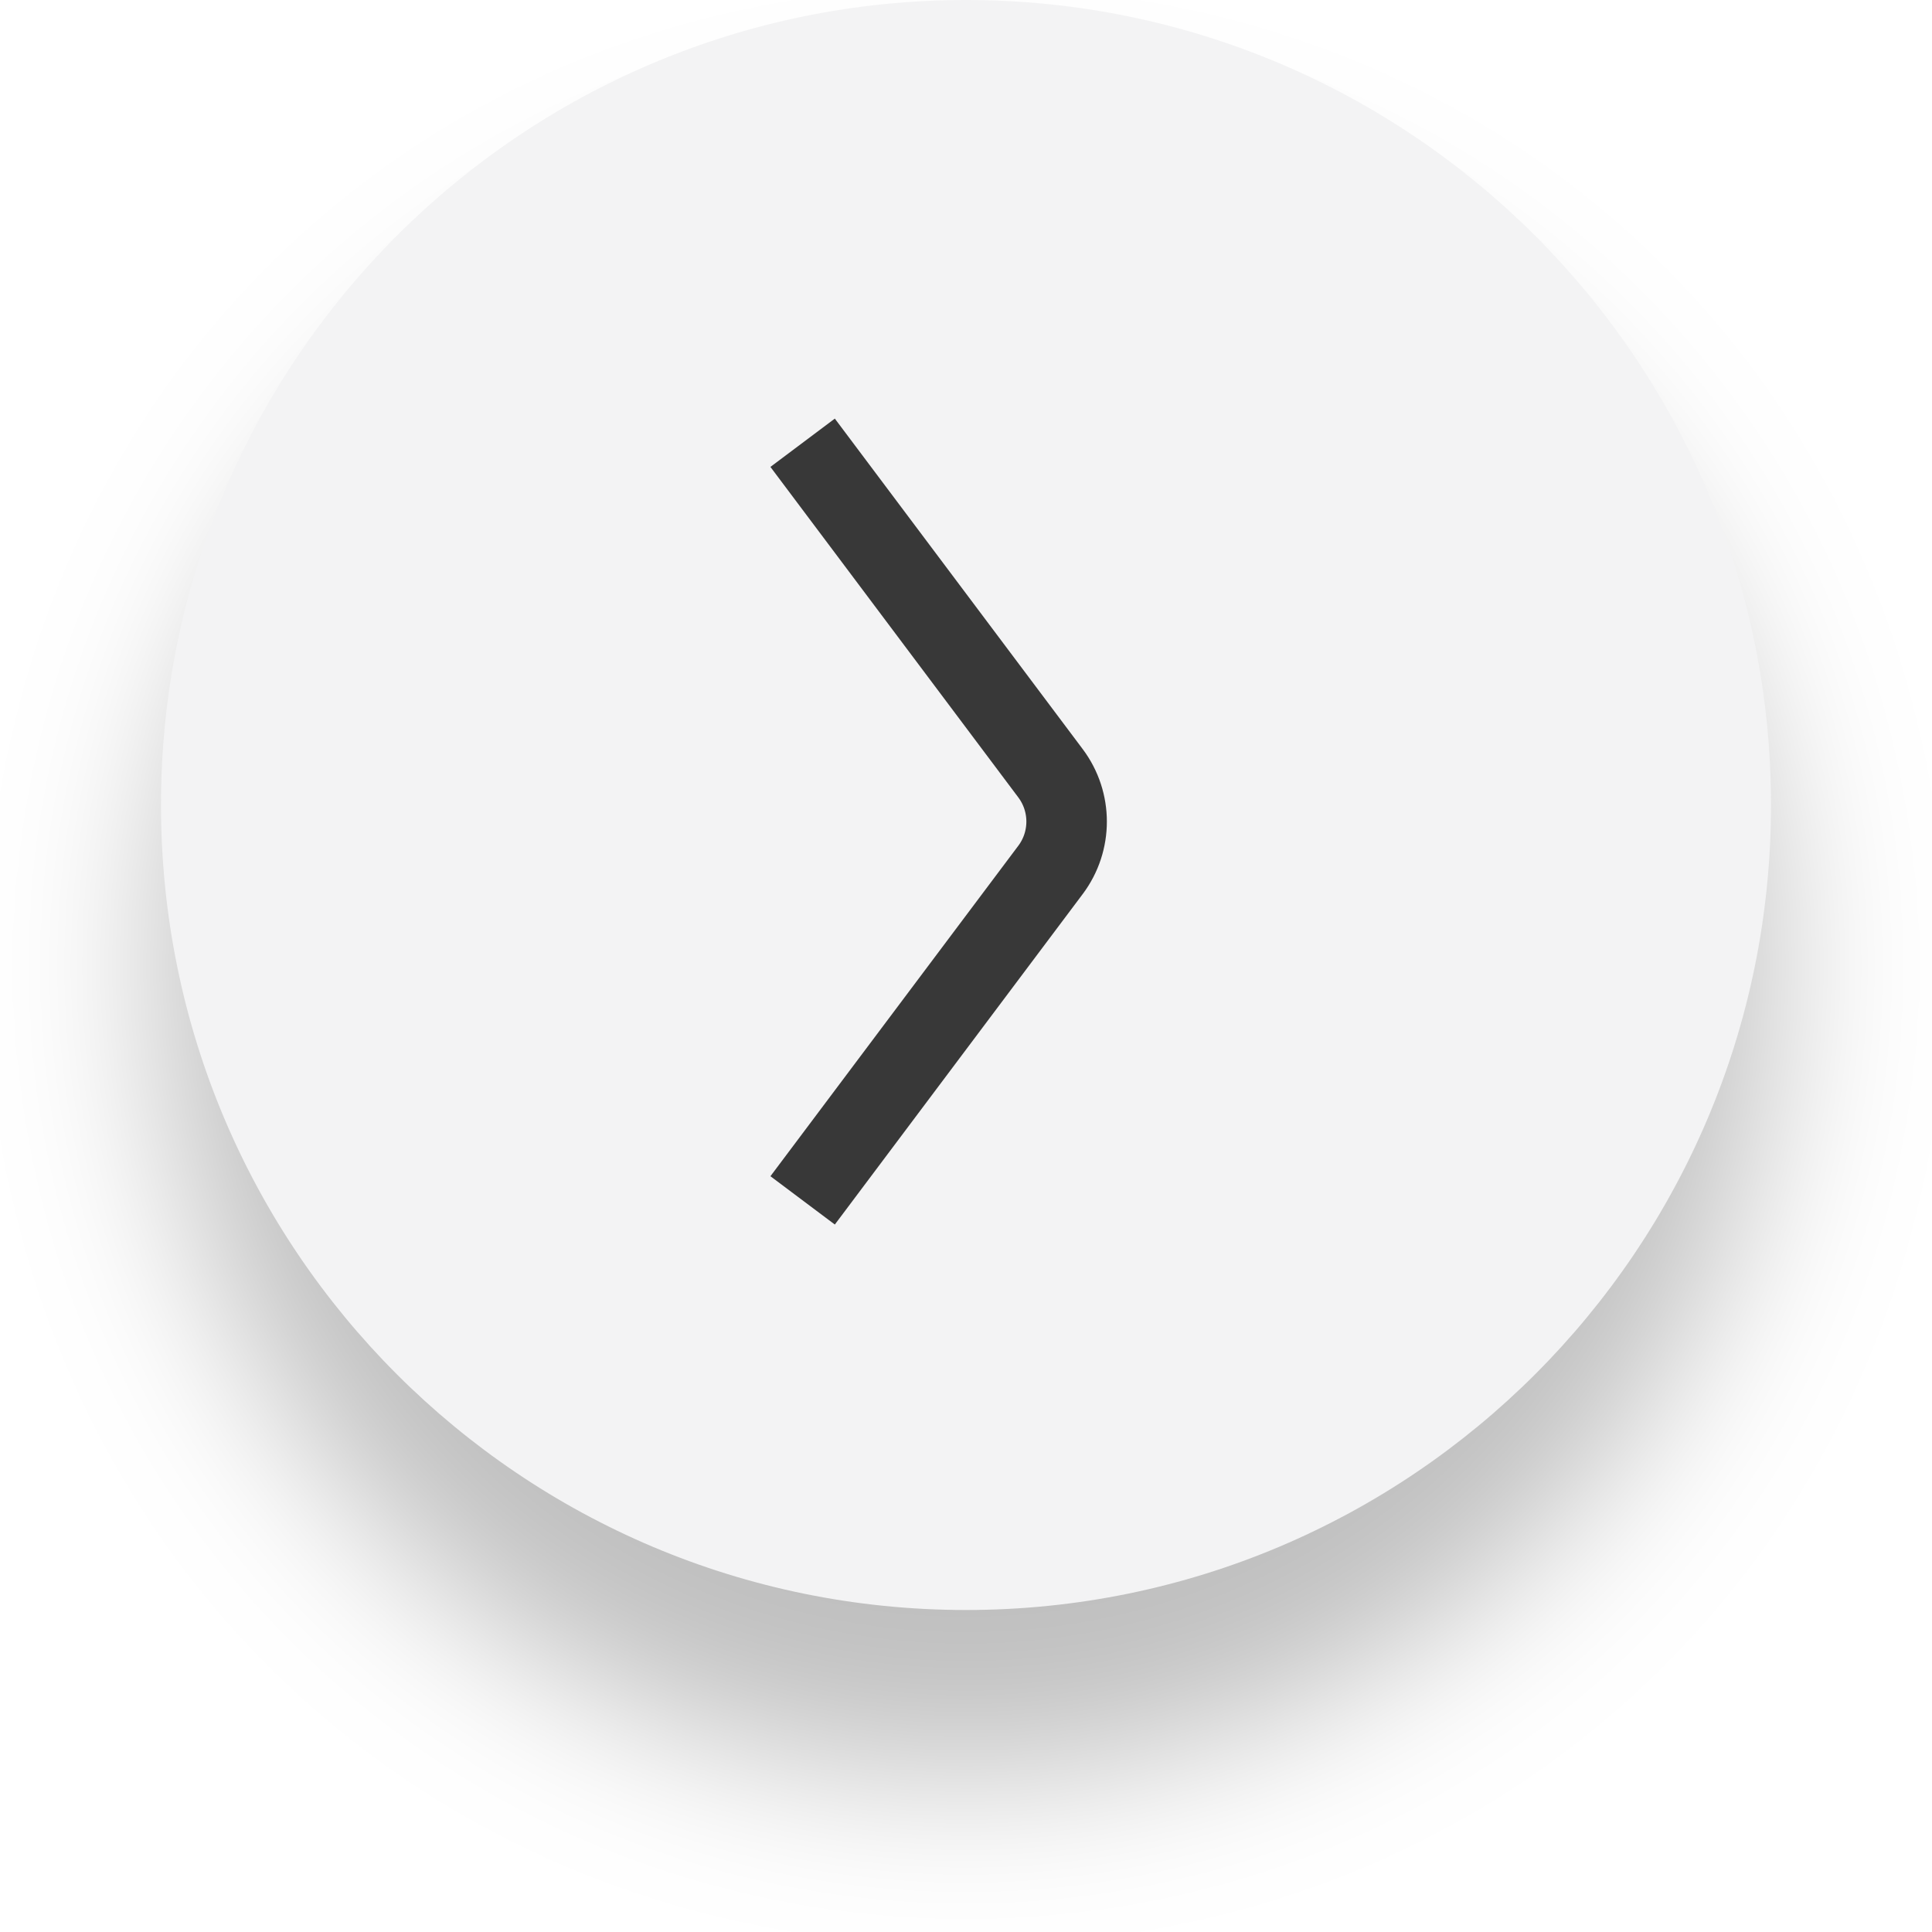
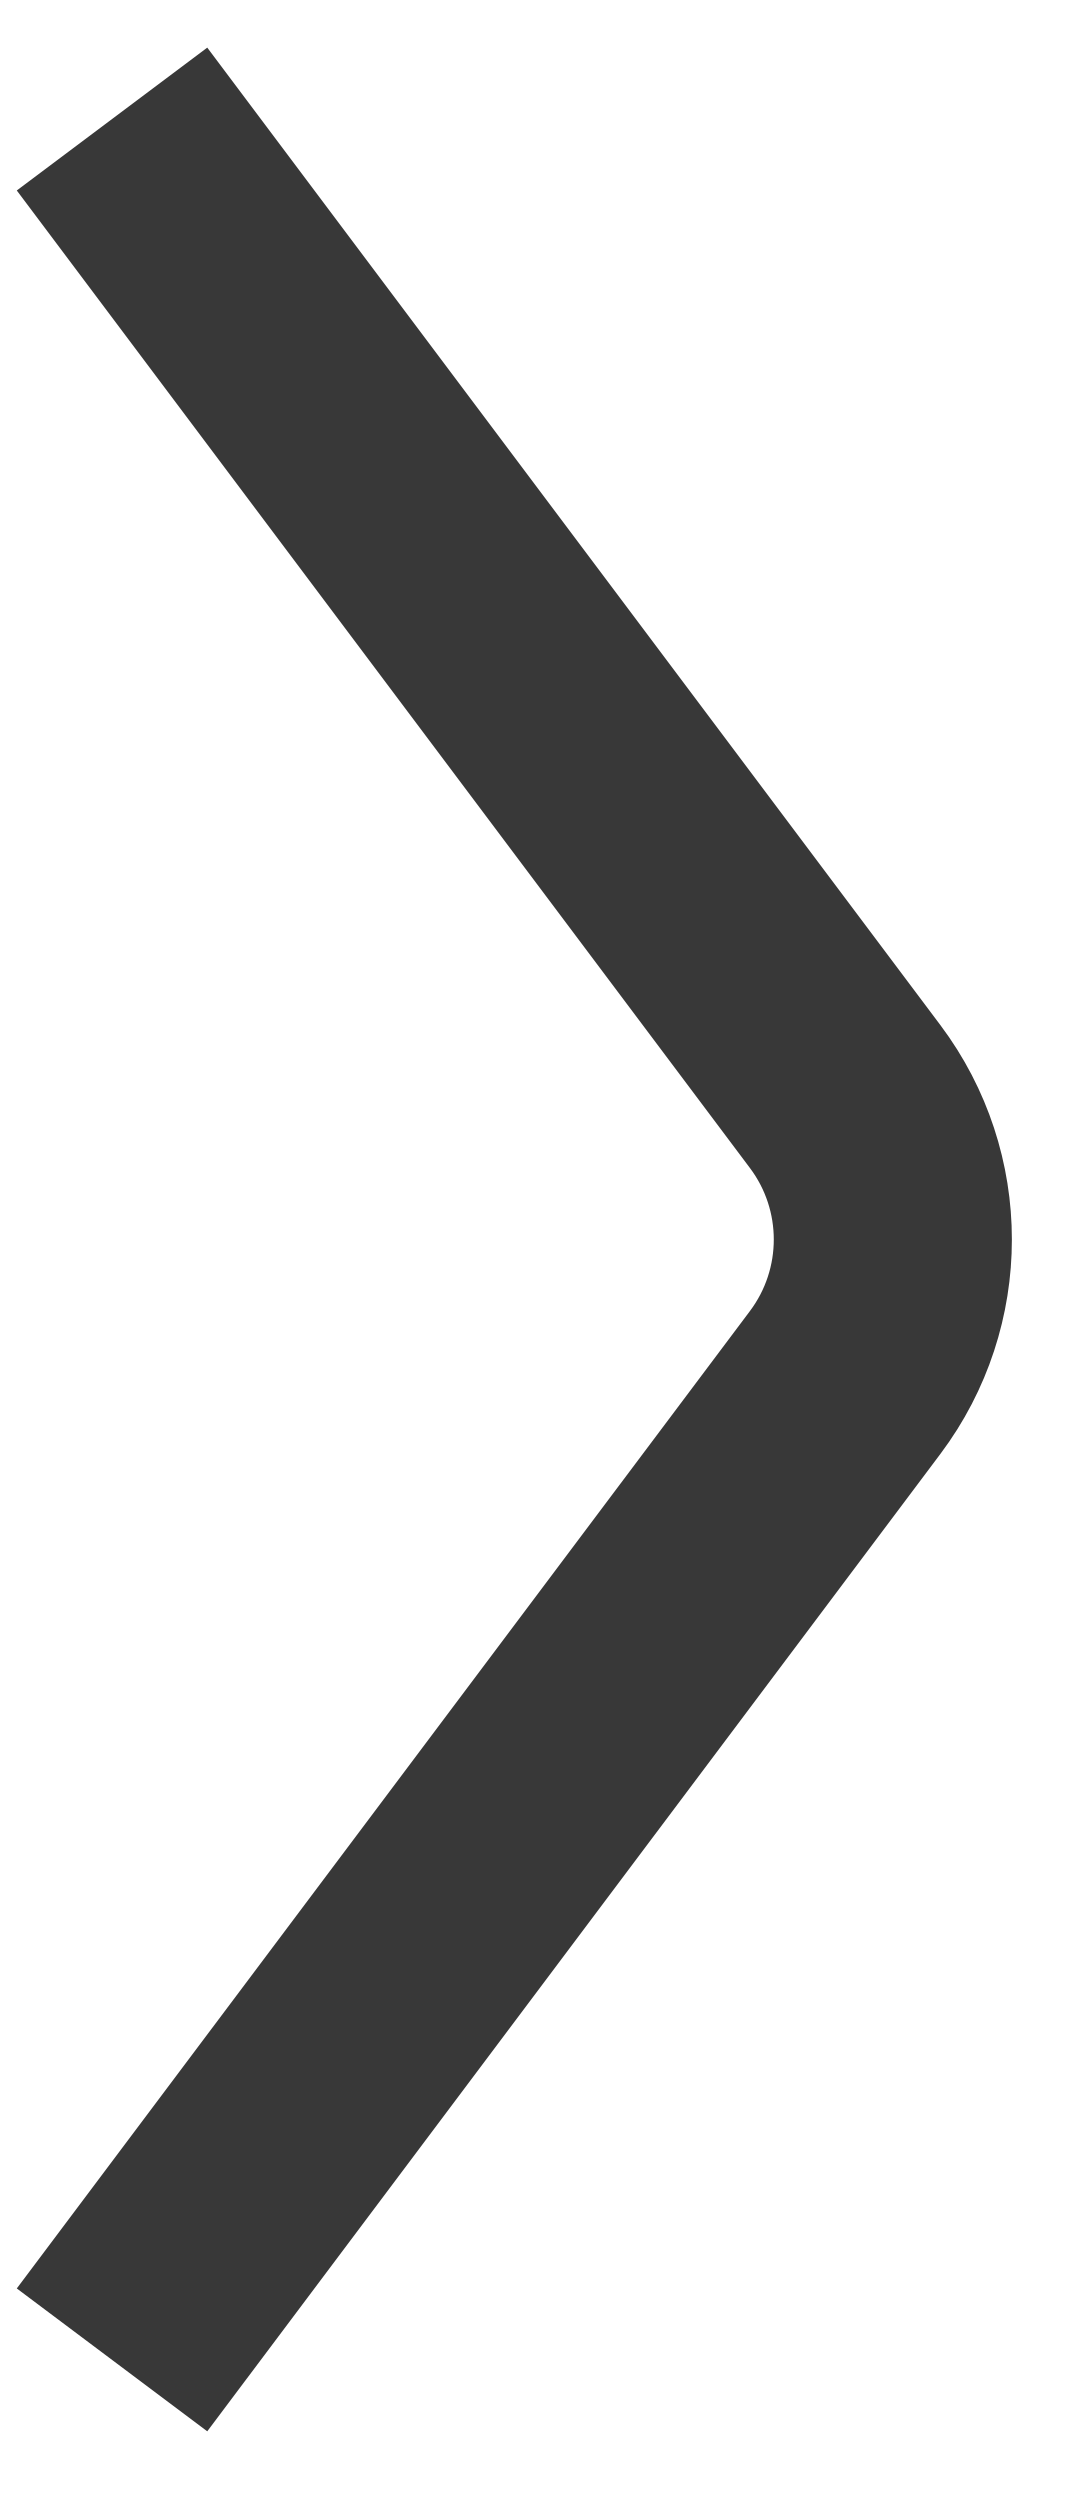
- <svg xmlns="http://www.w3.org/2000/svg" width="48" height="48" viewBox="0 0 48 48" fill="none">
-   <g filter="url(#filter0_d)">
-     <circle cx="24" cy="20" r="20" fill="#F3F3F4" />
-     <path d="M19.941 29.823L26.1 21.612C26.633 20.901 26.633 19.923 26.1 19.212L19.941 11" stroke="#383838" stroke-width="2" />
-   </g>
-   <defs>
-     <filter id="filter0_d" x="0" y="0" width="48" height="48" filterUnits="userSpaceOnUse" color-interpolation-filters="sRGB">
-       <feFlood flood-opacity="0" result="BackgroundImageFix" />
-       <feColorMatrix in="SourceAlpha" type="matrix" values="0 0 0 0 0 0 0 0 0 0 0 0 0 0 0 0 0 0 127 0" />
-       <feOffset dy="4" />
-       <feGaussianBlur stdDeviation="2" />
-       <feColorMatrix type="matrix" values="0 0 0 0 0 0 0 0 0 0 0 0 0 0 0 0 0 0 0.25 0" />
-       <feBlend mode="normal" in2="BackgroundImageFix" result="effect1_dropShadow" />
-       <feBlend mode="normal" in="SourceGraphic" in2="effect1_dropShadow" result="shape" />
-     </filter>
-   </defs>
+ <svg xmlns="http://www.w3.org/2000/svg" width="9" height="21" viewBox="0 0 9 21" fill="none">
+   <path d="M0.941 19.823L7.1 11.612C7.633 10.901 7.633 9.923 7.1 9.212L0.941 1" stroke="#383838" stroke-width="2" />
</svg>
